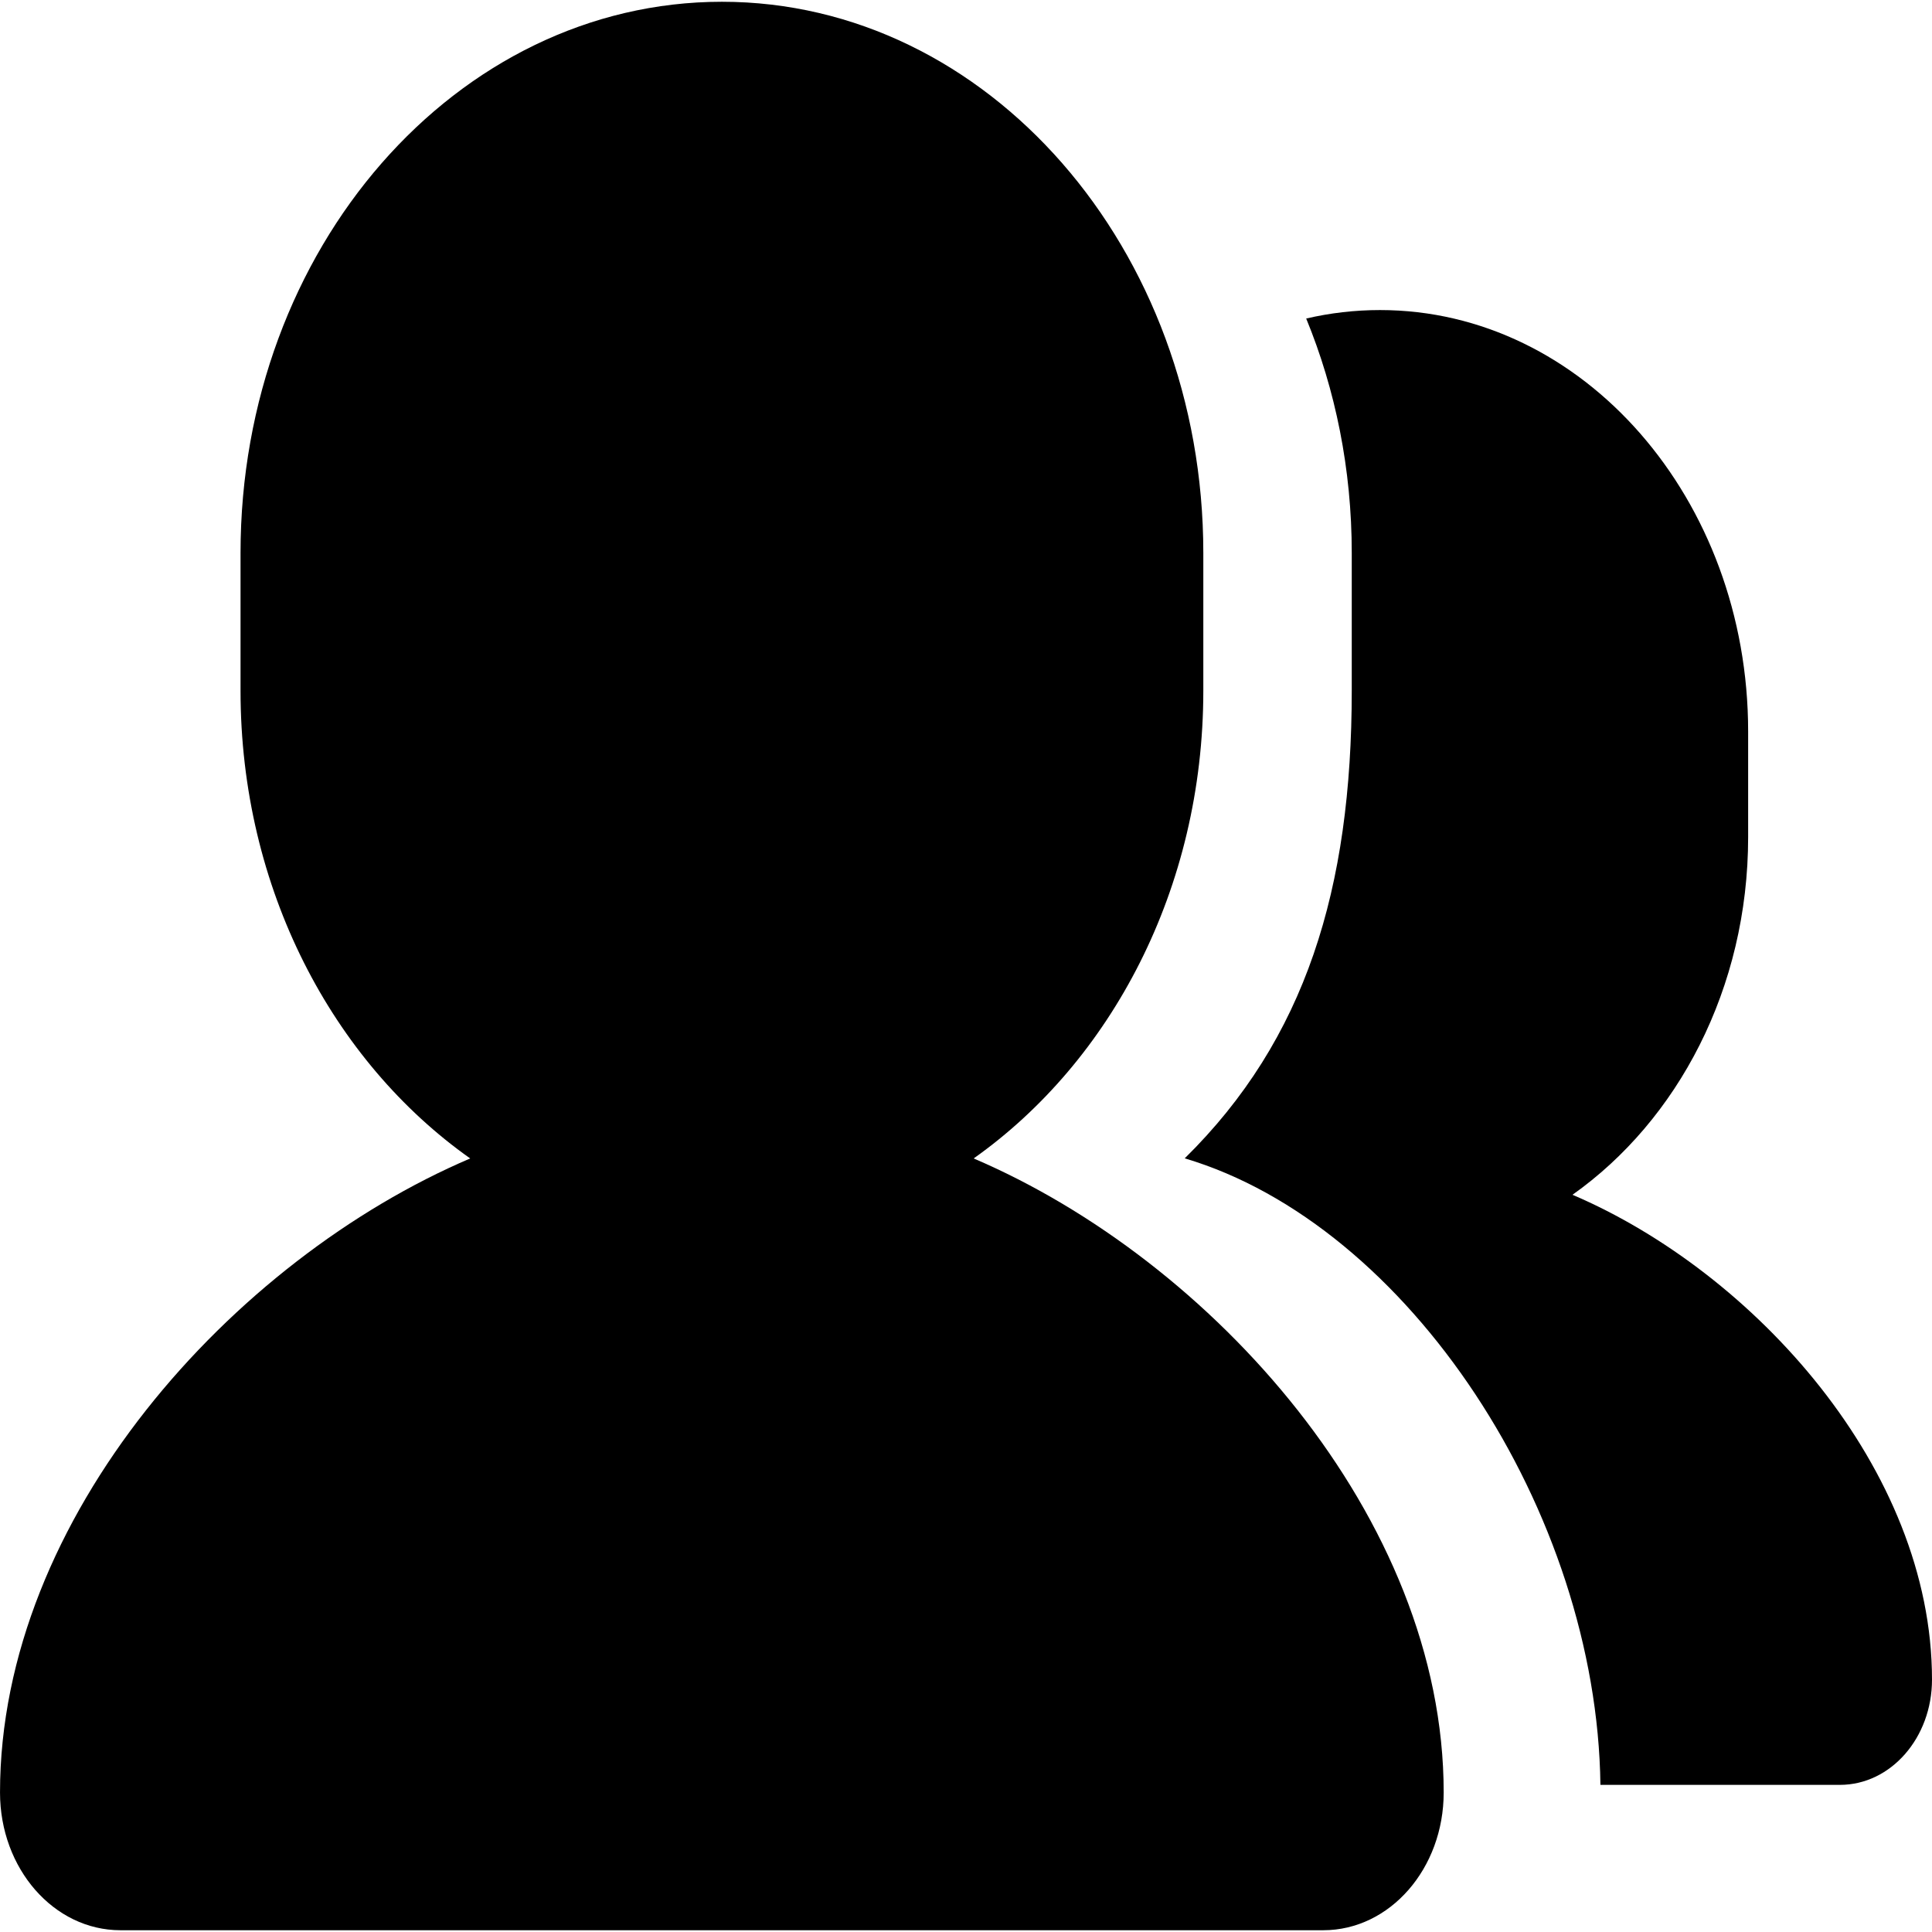
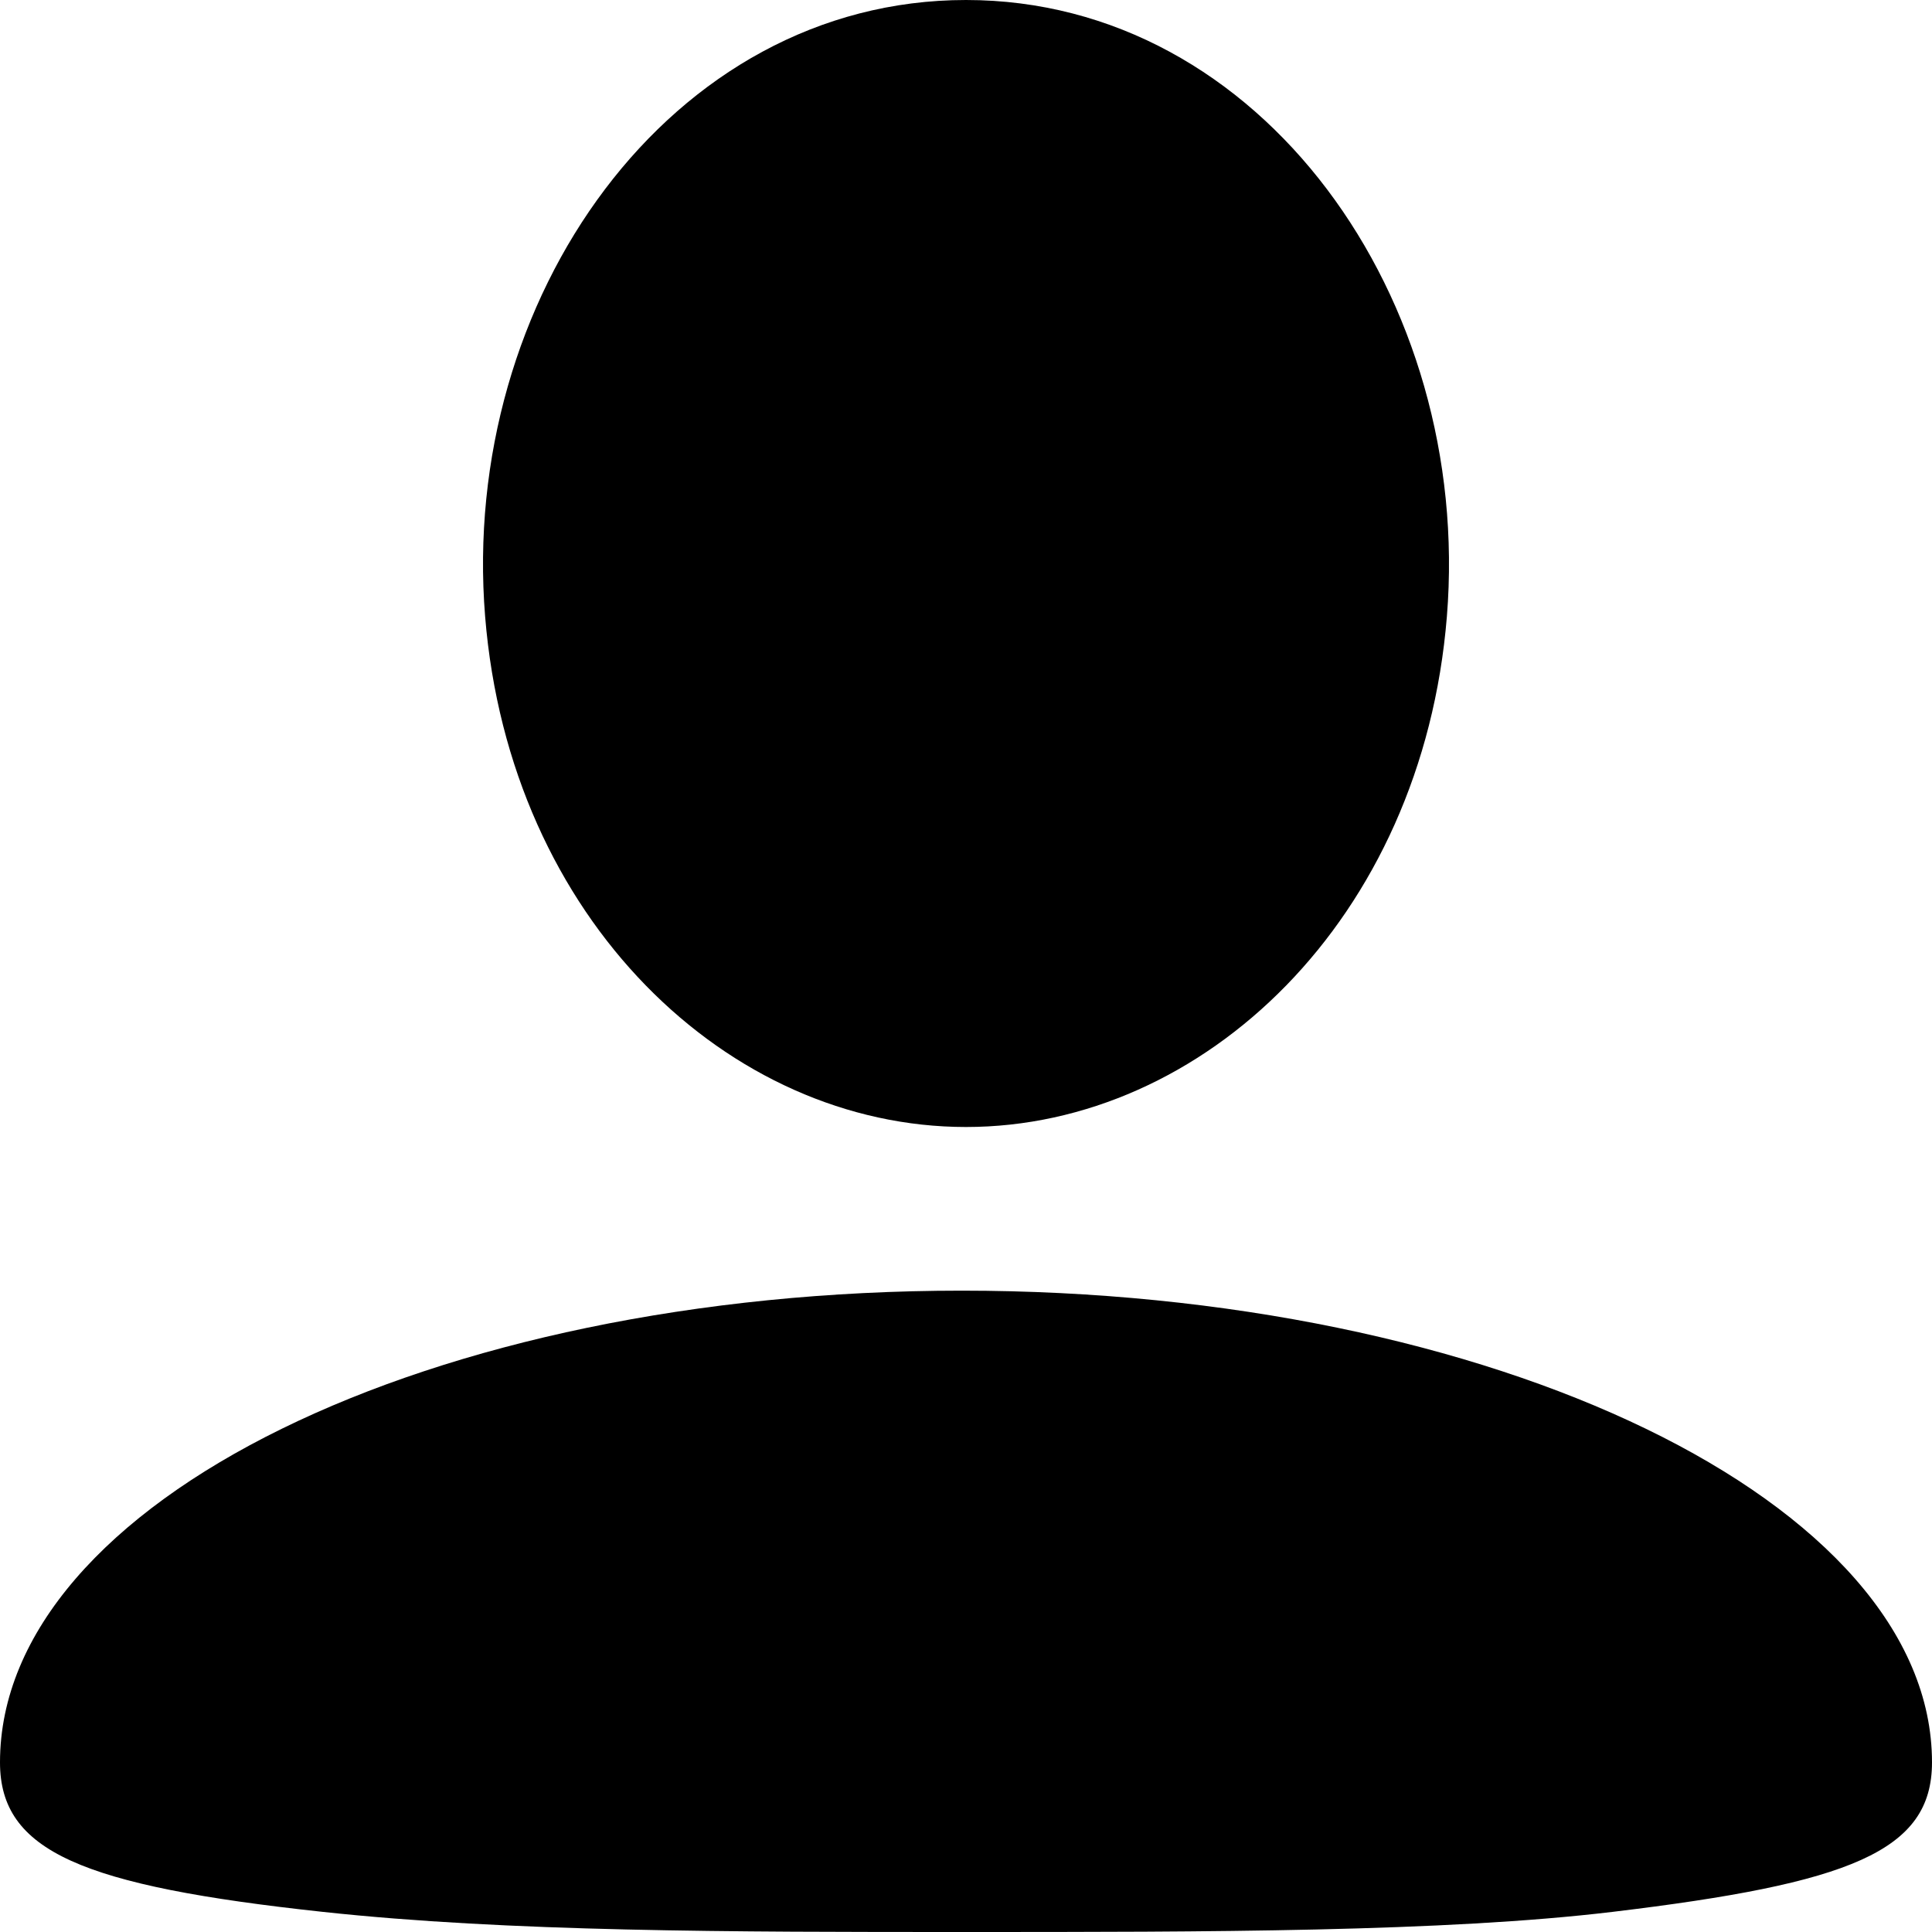
- <svg xmlns="http://www.w3.org/2000/svg" width="128" height="128">
-   <path d="M95.648 118.762c0 5.035-3.563 9.121-7.979 9.121H7.98c-4.416 0-7.979-4.086-7.979-9.121C0 100.519 15.408 83.47 31.152 76.75c-9.099-6.43-15.216-17.863-15.216-30.987v-9.128c0-20.16 14.293-36.518 31.893-36.518s31.894 16.358 31.894 36.518v9.122c0 13.137-6.123 24.556-15.216 30.993 15.738 6.726 31.141 23.769 31.141 42.012z" />
-   <path d="M106.032 118.252h15.867c3.376 0 6.101-3.125 6.101-6.972 0-13.957-11.787-26.984-23.819-32.123 6.955-4.919 11.638-13.66 11.638-23.704v-6.985c0-15.416-10.928-27.926-24.39-27.926-1.674 0-3.306.193-4.89.561 1.936 4.713 3.018 9.974 3.018 15.526v9.121c0 13.137-3.056 23.111-11.066 30.993 14.842 4.41 27.312 23.42 27.541 41.509z" />
+ <svg xmlns="http://www.w3.org/2000/svg" t="1555087424019" class="icon" style="" viewBox="0 0 1024 1024" version="1.1" p-id="3054" width="200" height="200">
+   <defs>
+     <style type="text/css" />
+   </defs>
+   <path d="M511.997 597.333c125.778 0 241.87-109.881 254.883-270.586C780.487 158.596 668.816 0 511.997 0 355.184 0 243.506 158.596 257.124 326.747 270.131 487.452 386.225 597.333 511.997 597.333zM509.719 684.073C228.208 684.073 0 796.019 0 934.112c0 47.221 43.411 65.423 171.081 79.221C269.777 1024 387.61 1024 512 1024c127.414 0 253.777 0 342.675-10.667 125.756-15.09 169.325-32 169.325-79.221C1024 796.019 791.22 684.073 509.719 684.073z" p-id="3055" />
</svg>
